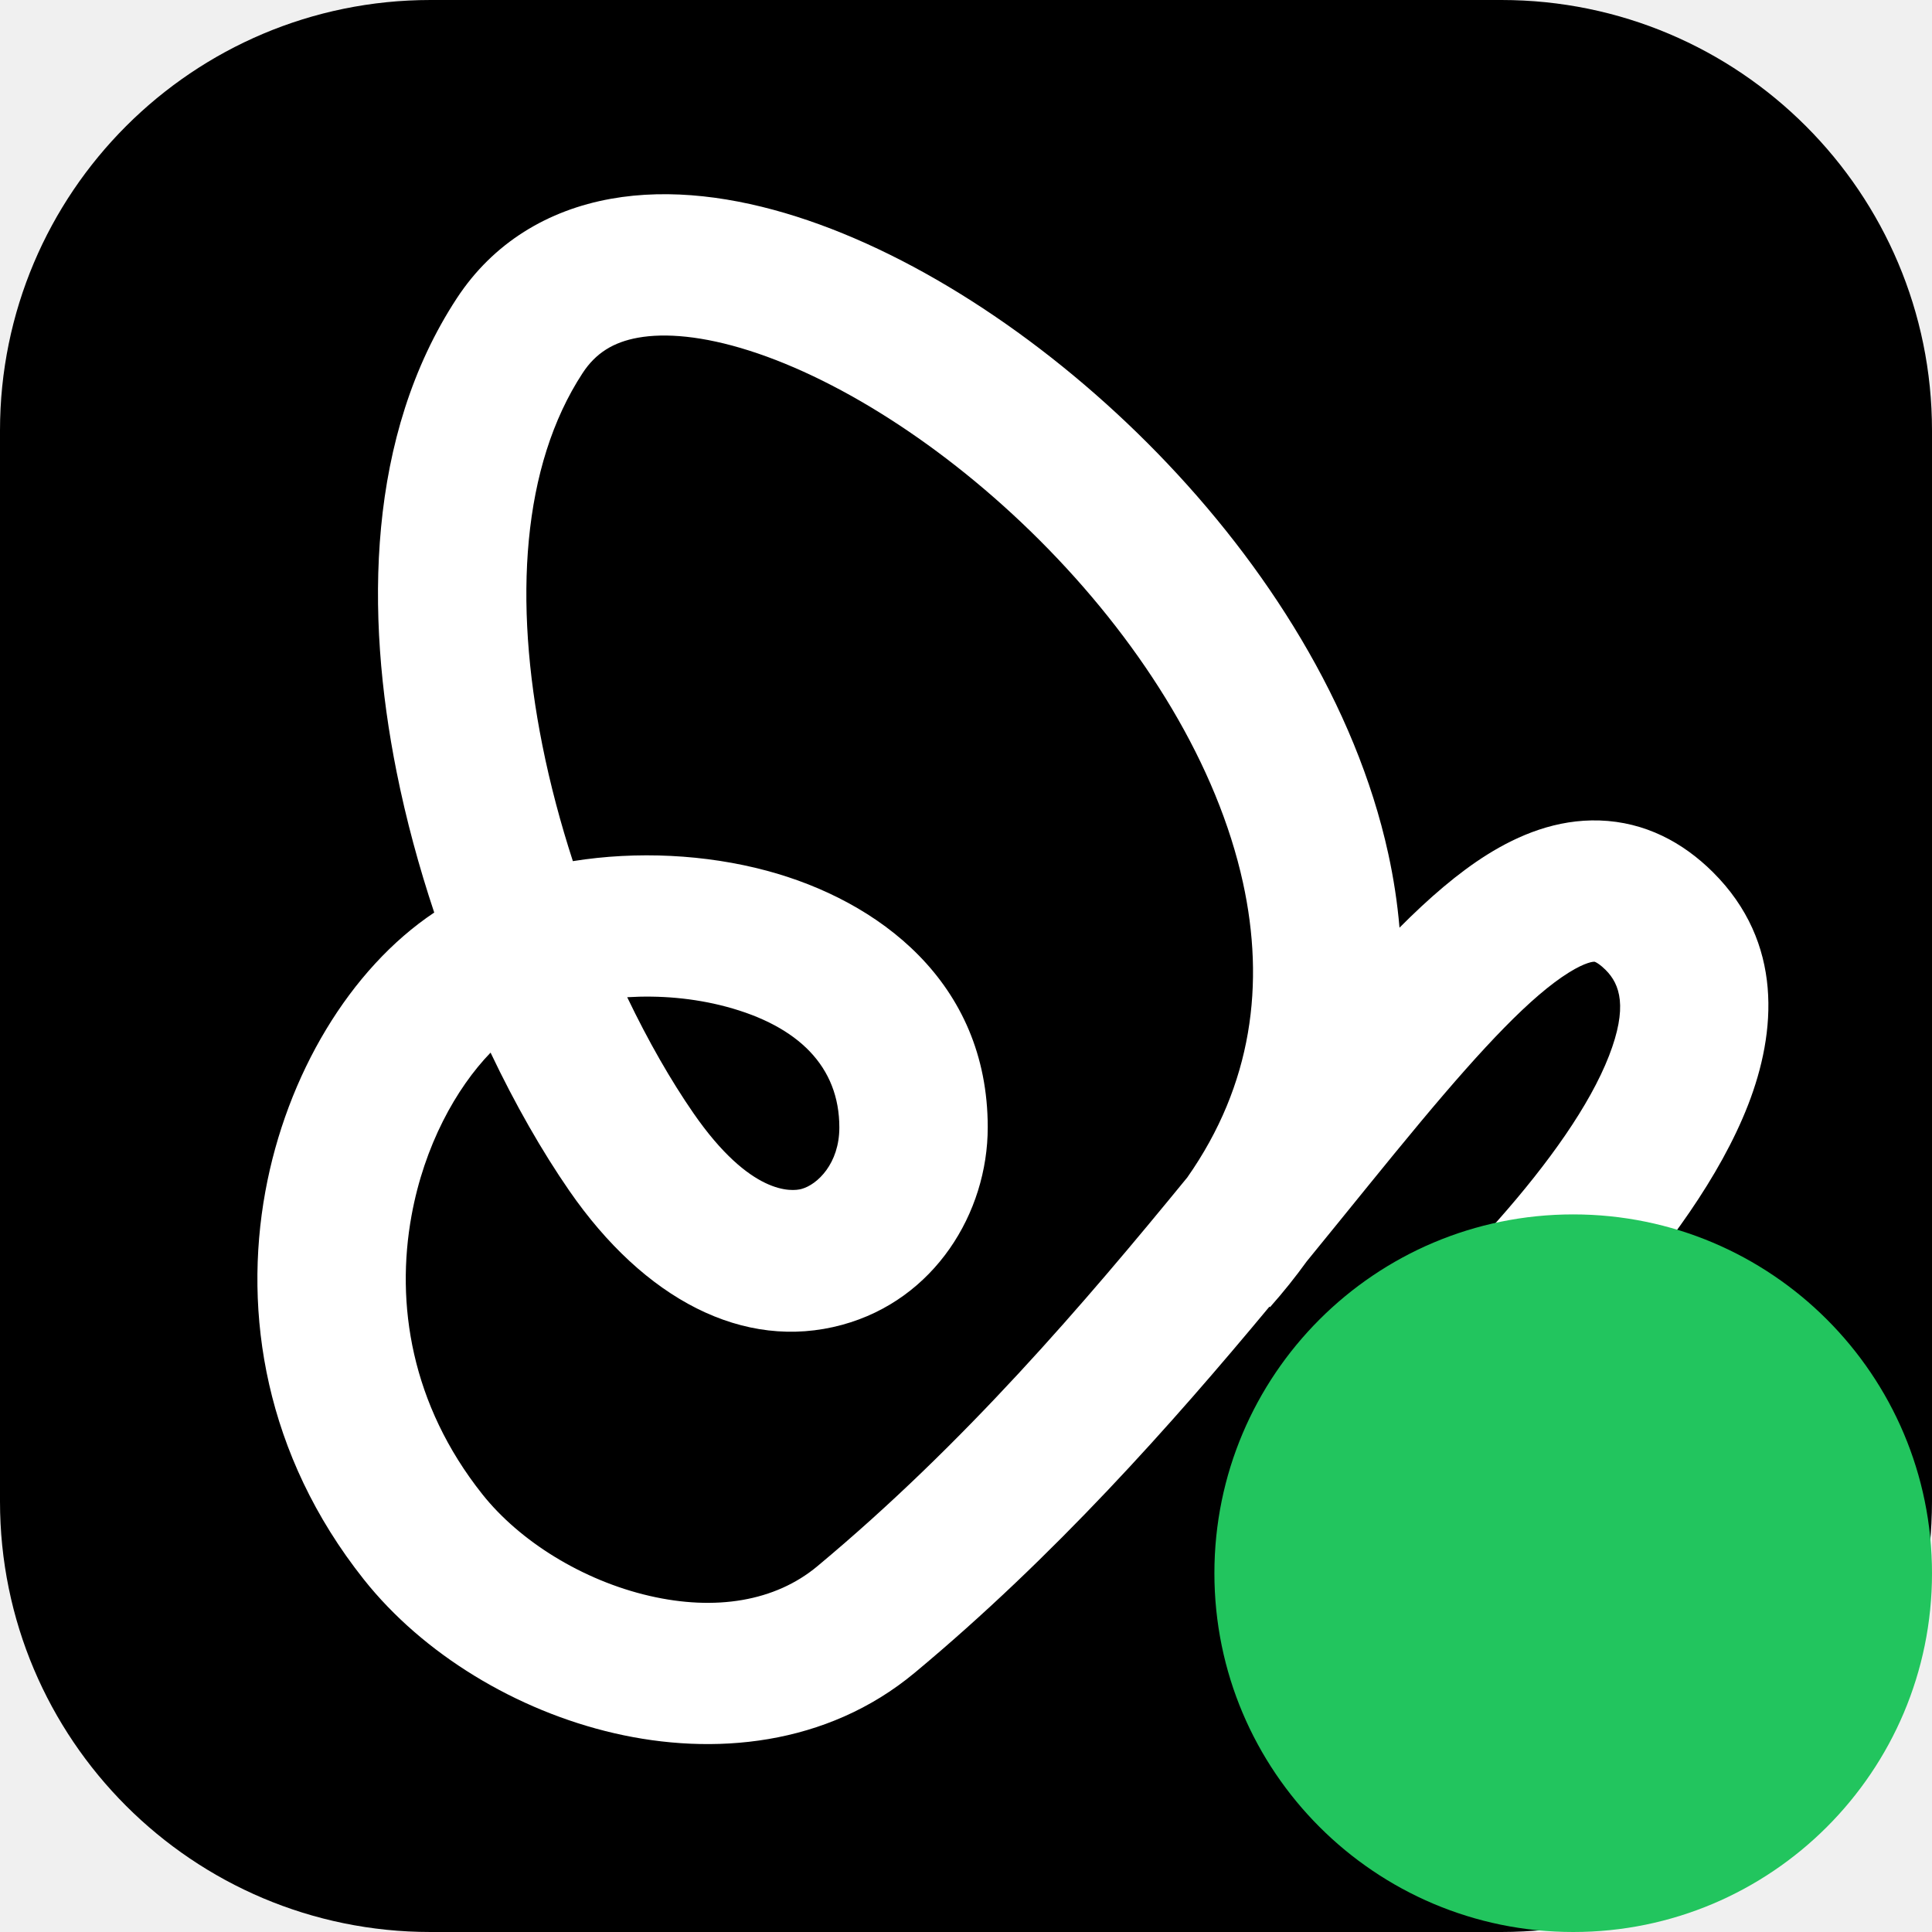
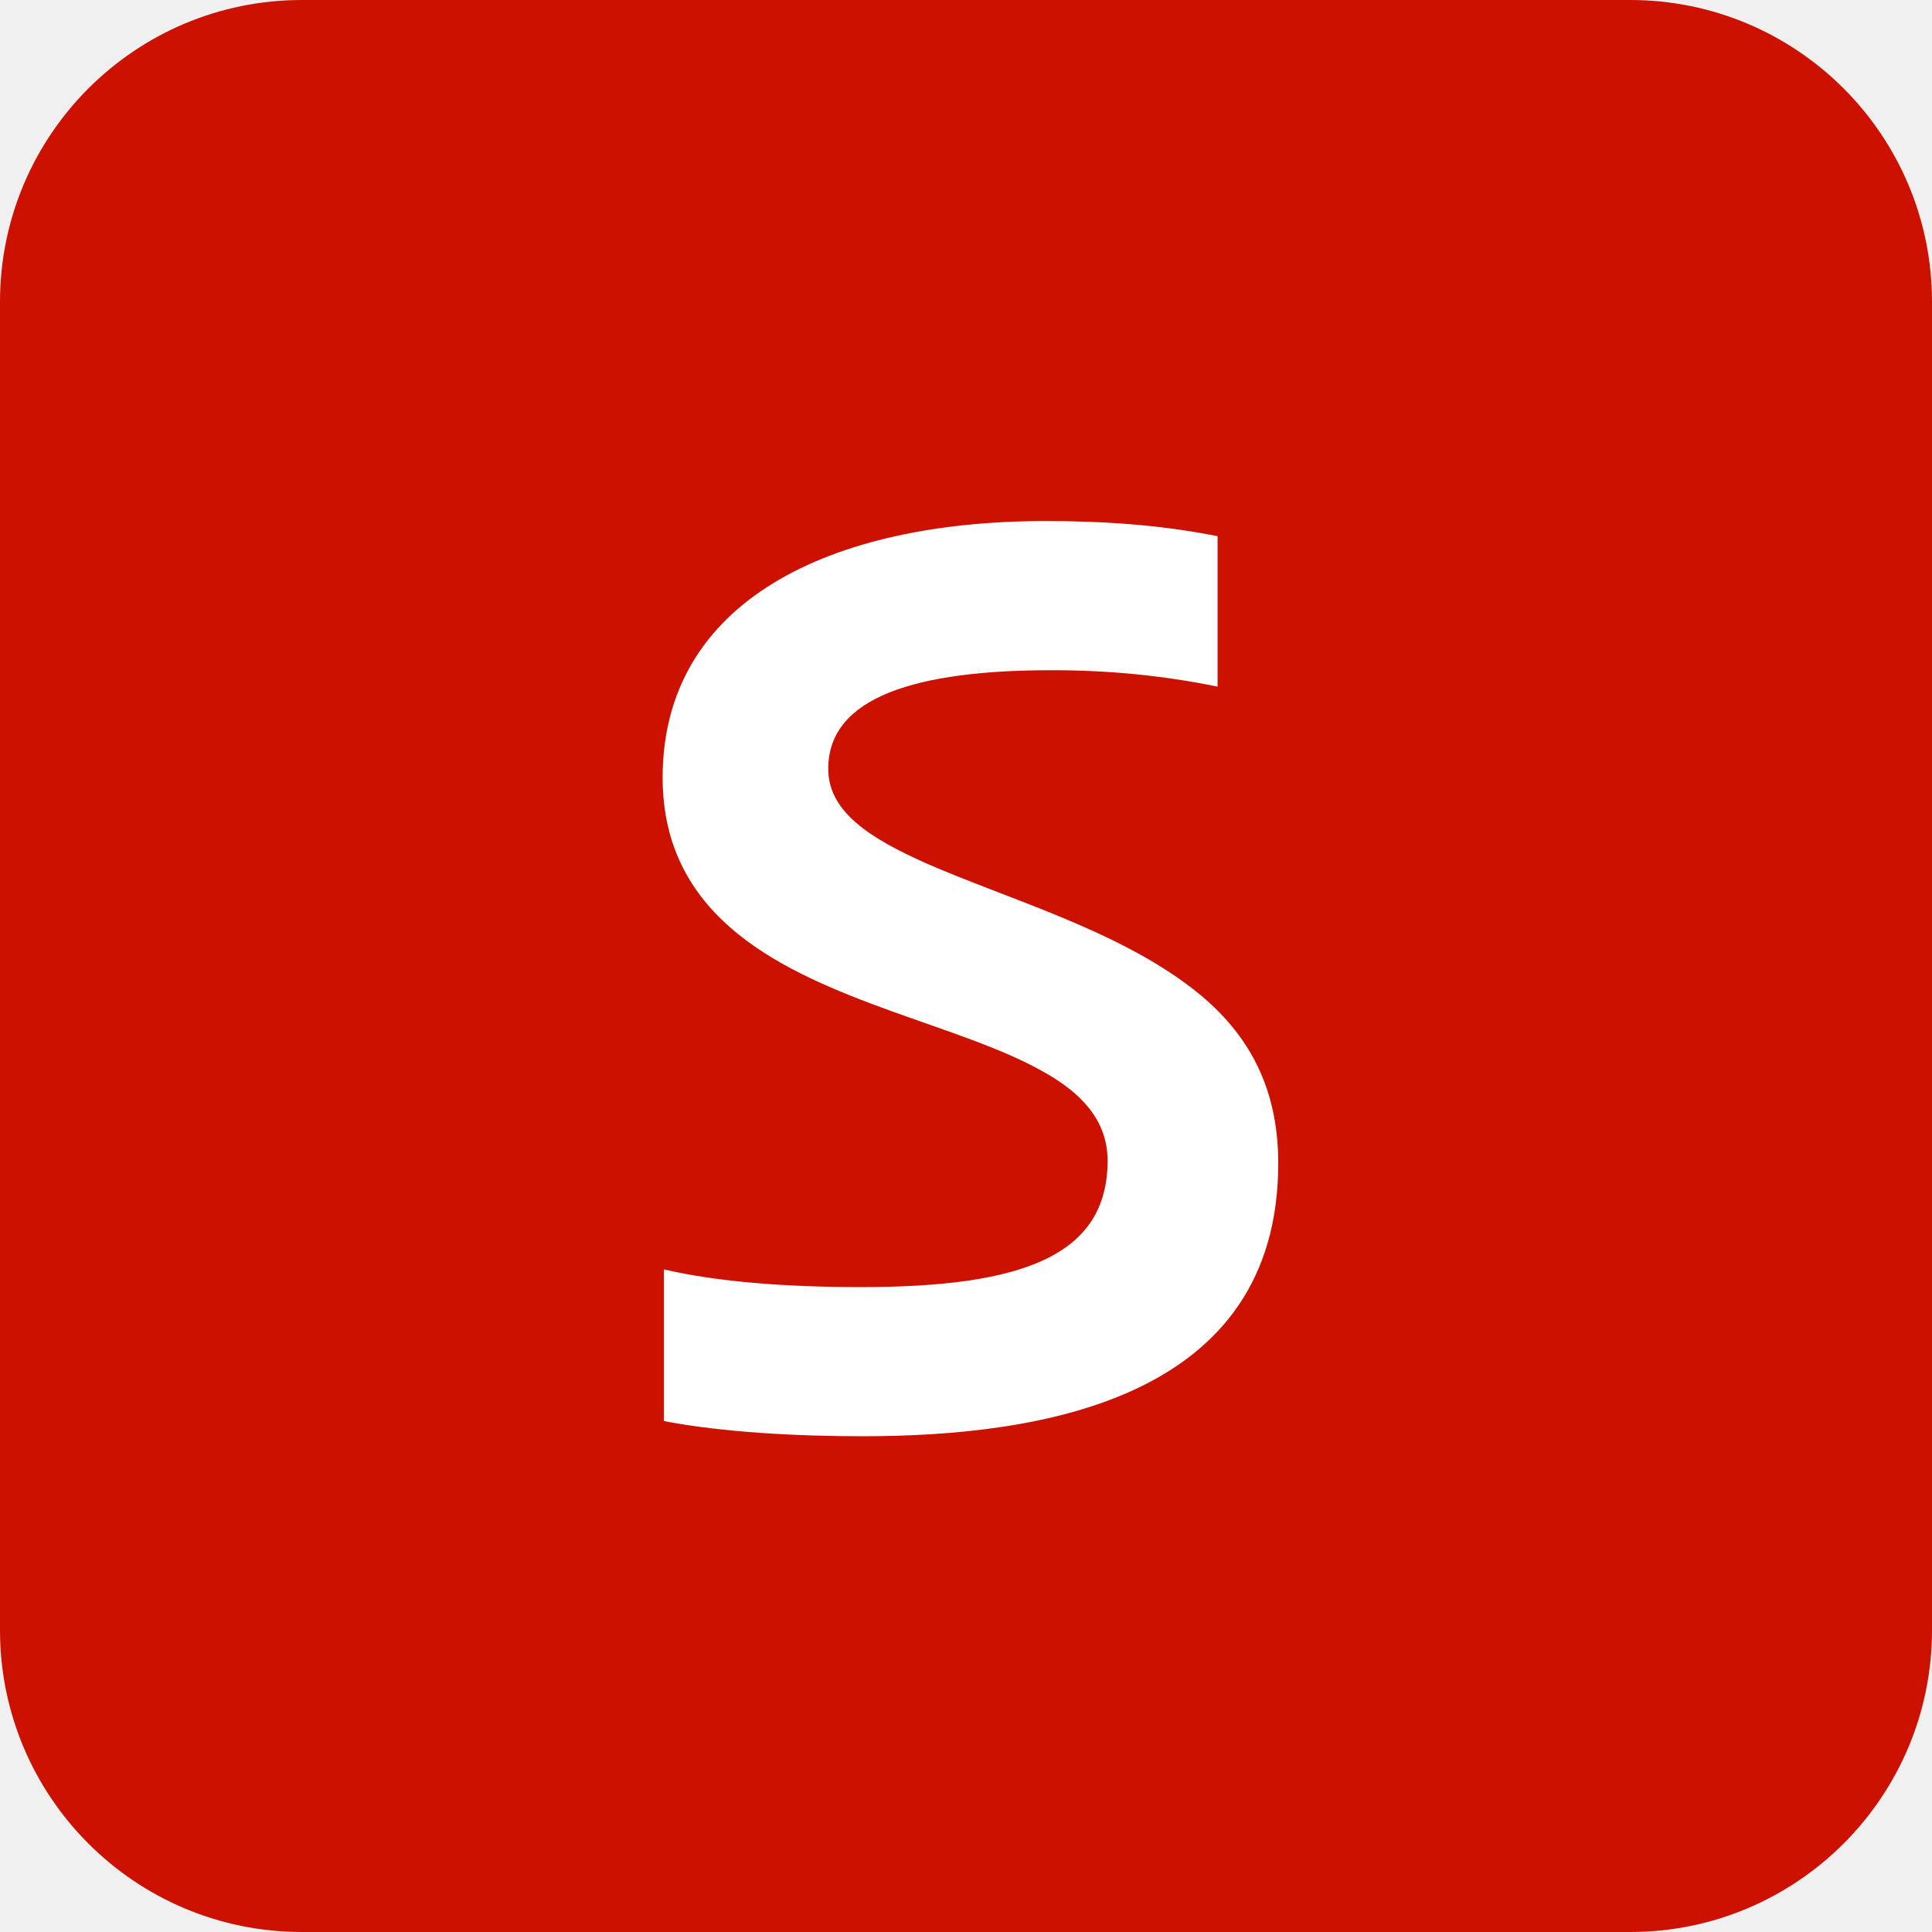
- <svg xmlns="http://www.w3.org/2000/svg" width="48" height="48" viewBox="0 0 700 700" fill="none">
-   <rect width="700" height="700" rx="156" fill="black" />
-   <path transform="translate(350,350) scale(1.05) translate(-350,-350)" d="M291.495 91.399C333.897 104.892 379.155 135.075 416.229 173.191C453.389 211.394 484.429 259.725 495.708 311.251C497.555 319.693 498.865 328.216 499.586 336.776C509.755 326.554 519.867 317.815 529.89 311.547C540.647 304.821 553.808 299.297 568.641 299.785C584.29 300.299 597.395 307.326 607.747 317.632C632.173 341.947 629.612 372.898 619.872 397.936C610.185 422.833 591.557 447.826 572.732 469.124C553.591 490.78 532.713 510.308 516.779 524.318C508.775 531.355 501.936 537.073 497.07 541.052C494.635 543.043 492.689 544.603 491.334 545.679C490.657 546.217 490.126 546.635 489.756 546.926C489.571 547.071 489.425 547.184 489.321 547.265C489.269 547.305 489.227 547.338 489.196 547.362C489.181 547.374 489.168 547.385 489.157 547.393C489.153 547.397 489.147 547.401 489.144 547.403C489.134 547.4 488.837 547.06 473.001 528.499L489.135 547.411C478.157 555.911 462.033 554.334 453.122 543.89C444.213 533.448 445.887 518.094 456.861 509.592C456.863 509.591 456.865 509.588 456.869 509.586C456.88 509.577 456.902 509.561 456.933 509.536C456.997 509.487 457.101 509.404 457.245 509.292C457.533 509.066 457.979 508.715 458.569 508.247C459.749 507.31 461.506 505.901 463.742 504.073C468.216 500.414 474.589 495.088 482.073 488.508C497.114 475.284 516.315 457.282 533.578 437.75C551.157 417.862 565.26 398.01 571.859 381.048C578.403 364.227 575.681 356.302 570.724 351.367C568.928 349.579 567.744 348.902 567.267 348.676C566.888 348.496 566.811 348.52 566.804 348.52C566.605 348.513 563.971 348.537 557.953 352.3C545.161 360.299 528.815 377.492 506.807 403.867C494.927 418.106 481.871 434.435 467.547 451.957C463.709 457.28 459.503 462.538 454.91 467.717L454.702 467.549C420.808 508.347 380.37 553.856 332.335 593.848C301.853 619.226 262.656 622.597 228.642 614.743C194.834 606.936 162.658 587.448 142.217 561.686C108.054 518.631 100.57 469.801 108.223 427.836C115.56 387.606 137.391 351.005 166.502 331.557C161.248 315.813 156.813 299.49 153.519 283.013C142.593 228.368 143.239 167.031 174.28 119.619C186.922 100.31 205.846 89.153 227.387 85.277C248.1 81.55 270.278 84.648 291.495 91.399ZM378.642 206.356C345.773 172.563 307.463 147.917 275.208 137.654C259.096 132.527 246.171 131.514 236.828 133.195C228.314 134.727 222.227 138.497 217.721 145.38C196.712 177.468 193.858 224.004 203.82 273.827C206.532 287.394 210.127 300.834 214.345 313.817C236.45 310.276 260.156 311.463 281.22 317.11C319.621 327.403 357.501 355.419 357.501 405.654C357.501 435.255 339.111 465.136 307.278 473.815C273.211 483.103 238.854 464.822 213.105 427.541C203.716 413.947 194.443 397.766 185.947 379.89C174.028 392.223 163.08 411.953 158.673 436.118C153.128 466.518 158.514 501.286 183.085 532.253C195.993 548.522 217.742 562.031 240.771 567.349C263.594 572.619 284.147 569.24 298.664 557.154C349.383 514.927 390.709 466.547 426.366 422.952C448.879 390.86 453.195 356.06 445.578 321.265C436.703 280.718 411.425 240.06 378.642 206.356ZM306.296 405.722C306.296 384.769 292.223 370.736 267.284 364.051C256.012 361.03 244.156 360.087 233.095 360.771C240.361 375.935 248.168 389.513 255.897 400.704C275.647 429.298 289.989 427.822 293.247 426.934C298.737 425.437 306.296 418.161 306.296 405.722Z" fill="white" />
-   <circle cx="570" cy="570" r="130" fill="#22c55e" />
+ <svg xmlns="http://www.w3.org/2000/svg" viewBox="0 0 512 512" width="512" height="512">
+   <rect width="512" height="512" rx="80" ry="80" fill="#CC1100" />
+   <g transform="translate(163.88,376.60) scale(0.335,-0.335)">
+     <path d="M36 0C83 -9 142 -12 193 -12C336 -12 522 18 522 204C522 268 495 311 453 343C393 389 308 413 244 441C199 461 166 482 166 516C166 573 236 594 343 594C387 594 430 590 474 581V700C429 709 384 712 338 712C168 712 35 649 35 509C35 453 59 414 95 385C162 331 271 313 335 277C366 260 387 238 387 206C387 131 320 106 192 106C133 106 79 110 36 120Z" fill="#FFFFFF" />
+   </g>
</svg>
